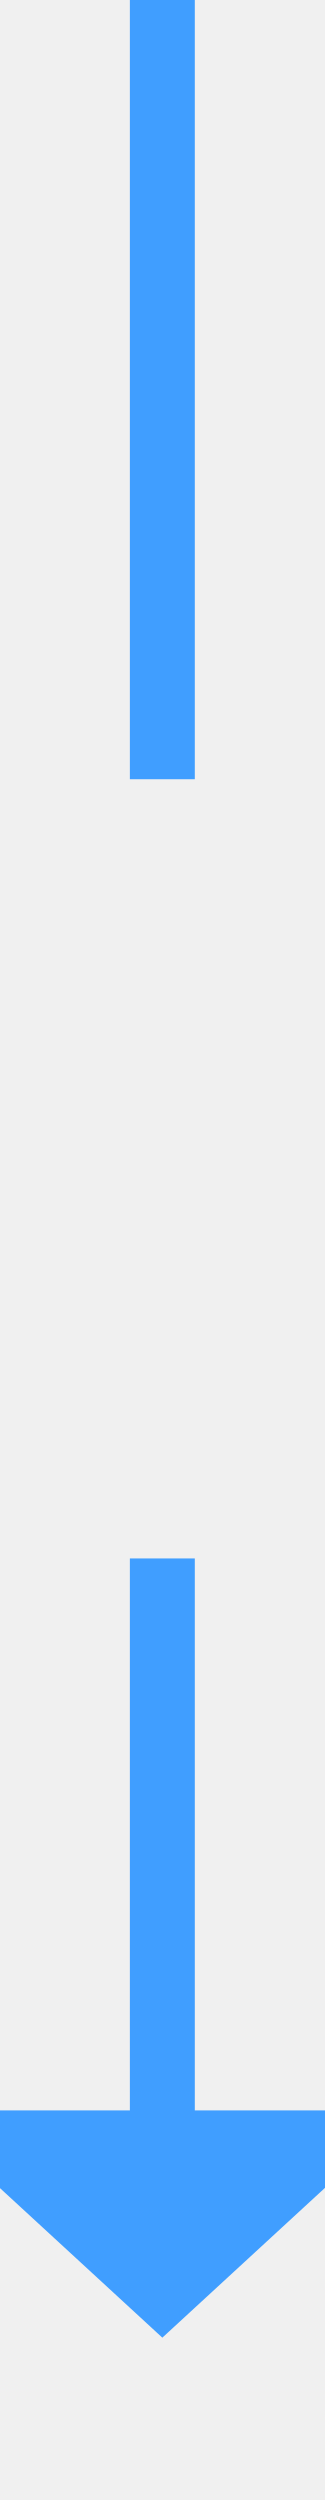
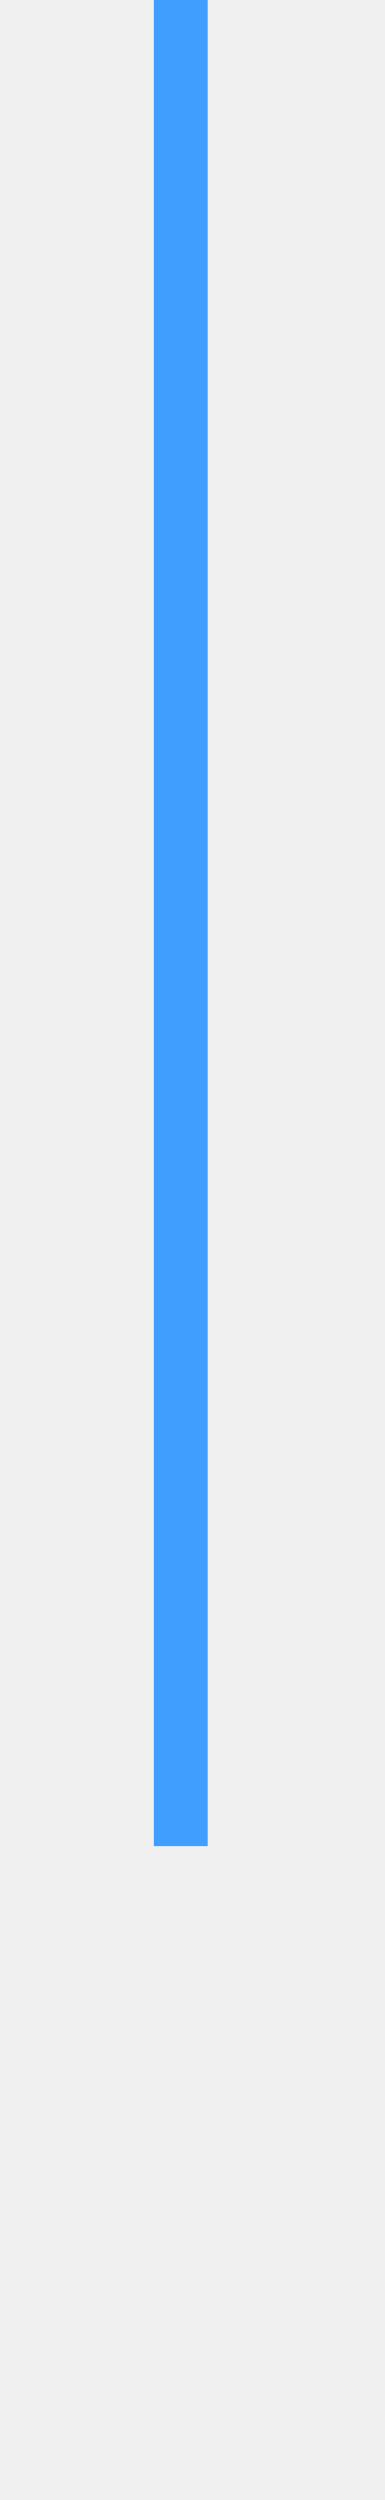
- <svg xmlns="http://www.w3.org/2000/svg" version="1.1" width="10px" height="77px" preserveAspectRatio="xMidYMin meet" viewBox="480 1053  8 77">
+ <svg xmlns="http://www.w3.org/2000/svg" version="1.1" width="10px" height="65px" preserveAspectRatio="xMidYMin meet" viewBox="484 548  8 65">
  <defs>
-     <mask fill="white" id="clip1451">
-       <path d="M 456 1077  L 512 1077  L 512 1101  L 456 1101  Z M 456 1053  L 512 1053  L 512 1135  L 456 1135  Z " fill-rule="evenodd" />
+     <mask fill="white" id="clip189">
+       <path d="M 452 596  L 520 596  L 520 620  L 452 620  Z M 452 548  L 520 548  L 520 678  L 452 678  Z " fill-rule="evenodd" />
    </mask>
  </defs>
-   <path d="M 484 1077  L 484 1053  M 484 1101  L 484 1119  " stroke-width="2" stroke="#409eff" fill="none" />
-   <path d="M 476.4 1118  L 484 1125  L 491.6 1118  L 476.4 1118  Z " fill-rule="nonzero" fill="#409eff" stroke="none" mask="url(#clip1451)" />
+   <path d="M 488 548  L 488 606  A 2 2 0 0 1 486 608 A 2 2 0 0 0 484 610 L 484 662  " stroke-width="2" stroke="#409eff" fill="none" mask="url(#clip189)" />
+   <path d="M 476.4 661  L 484 668  L 491.6 661  L 476.4 661  Z " fill-rule="nonzero" fill="#409eff" stroke="none" mask="url(#clip189)" />
</svg>
